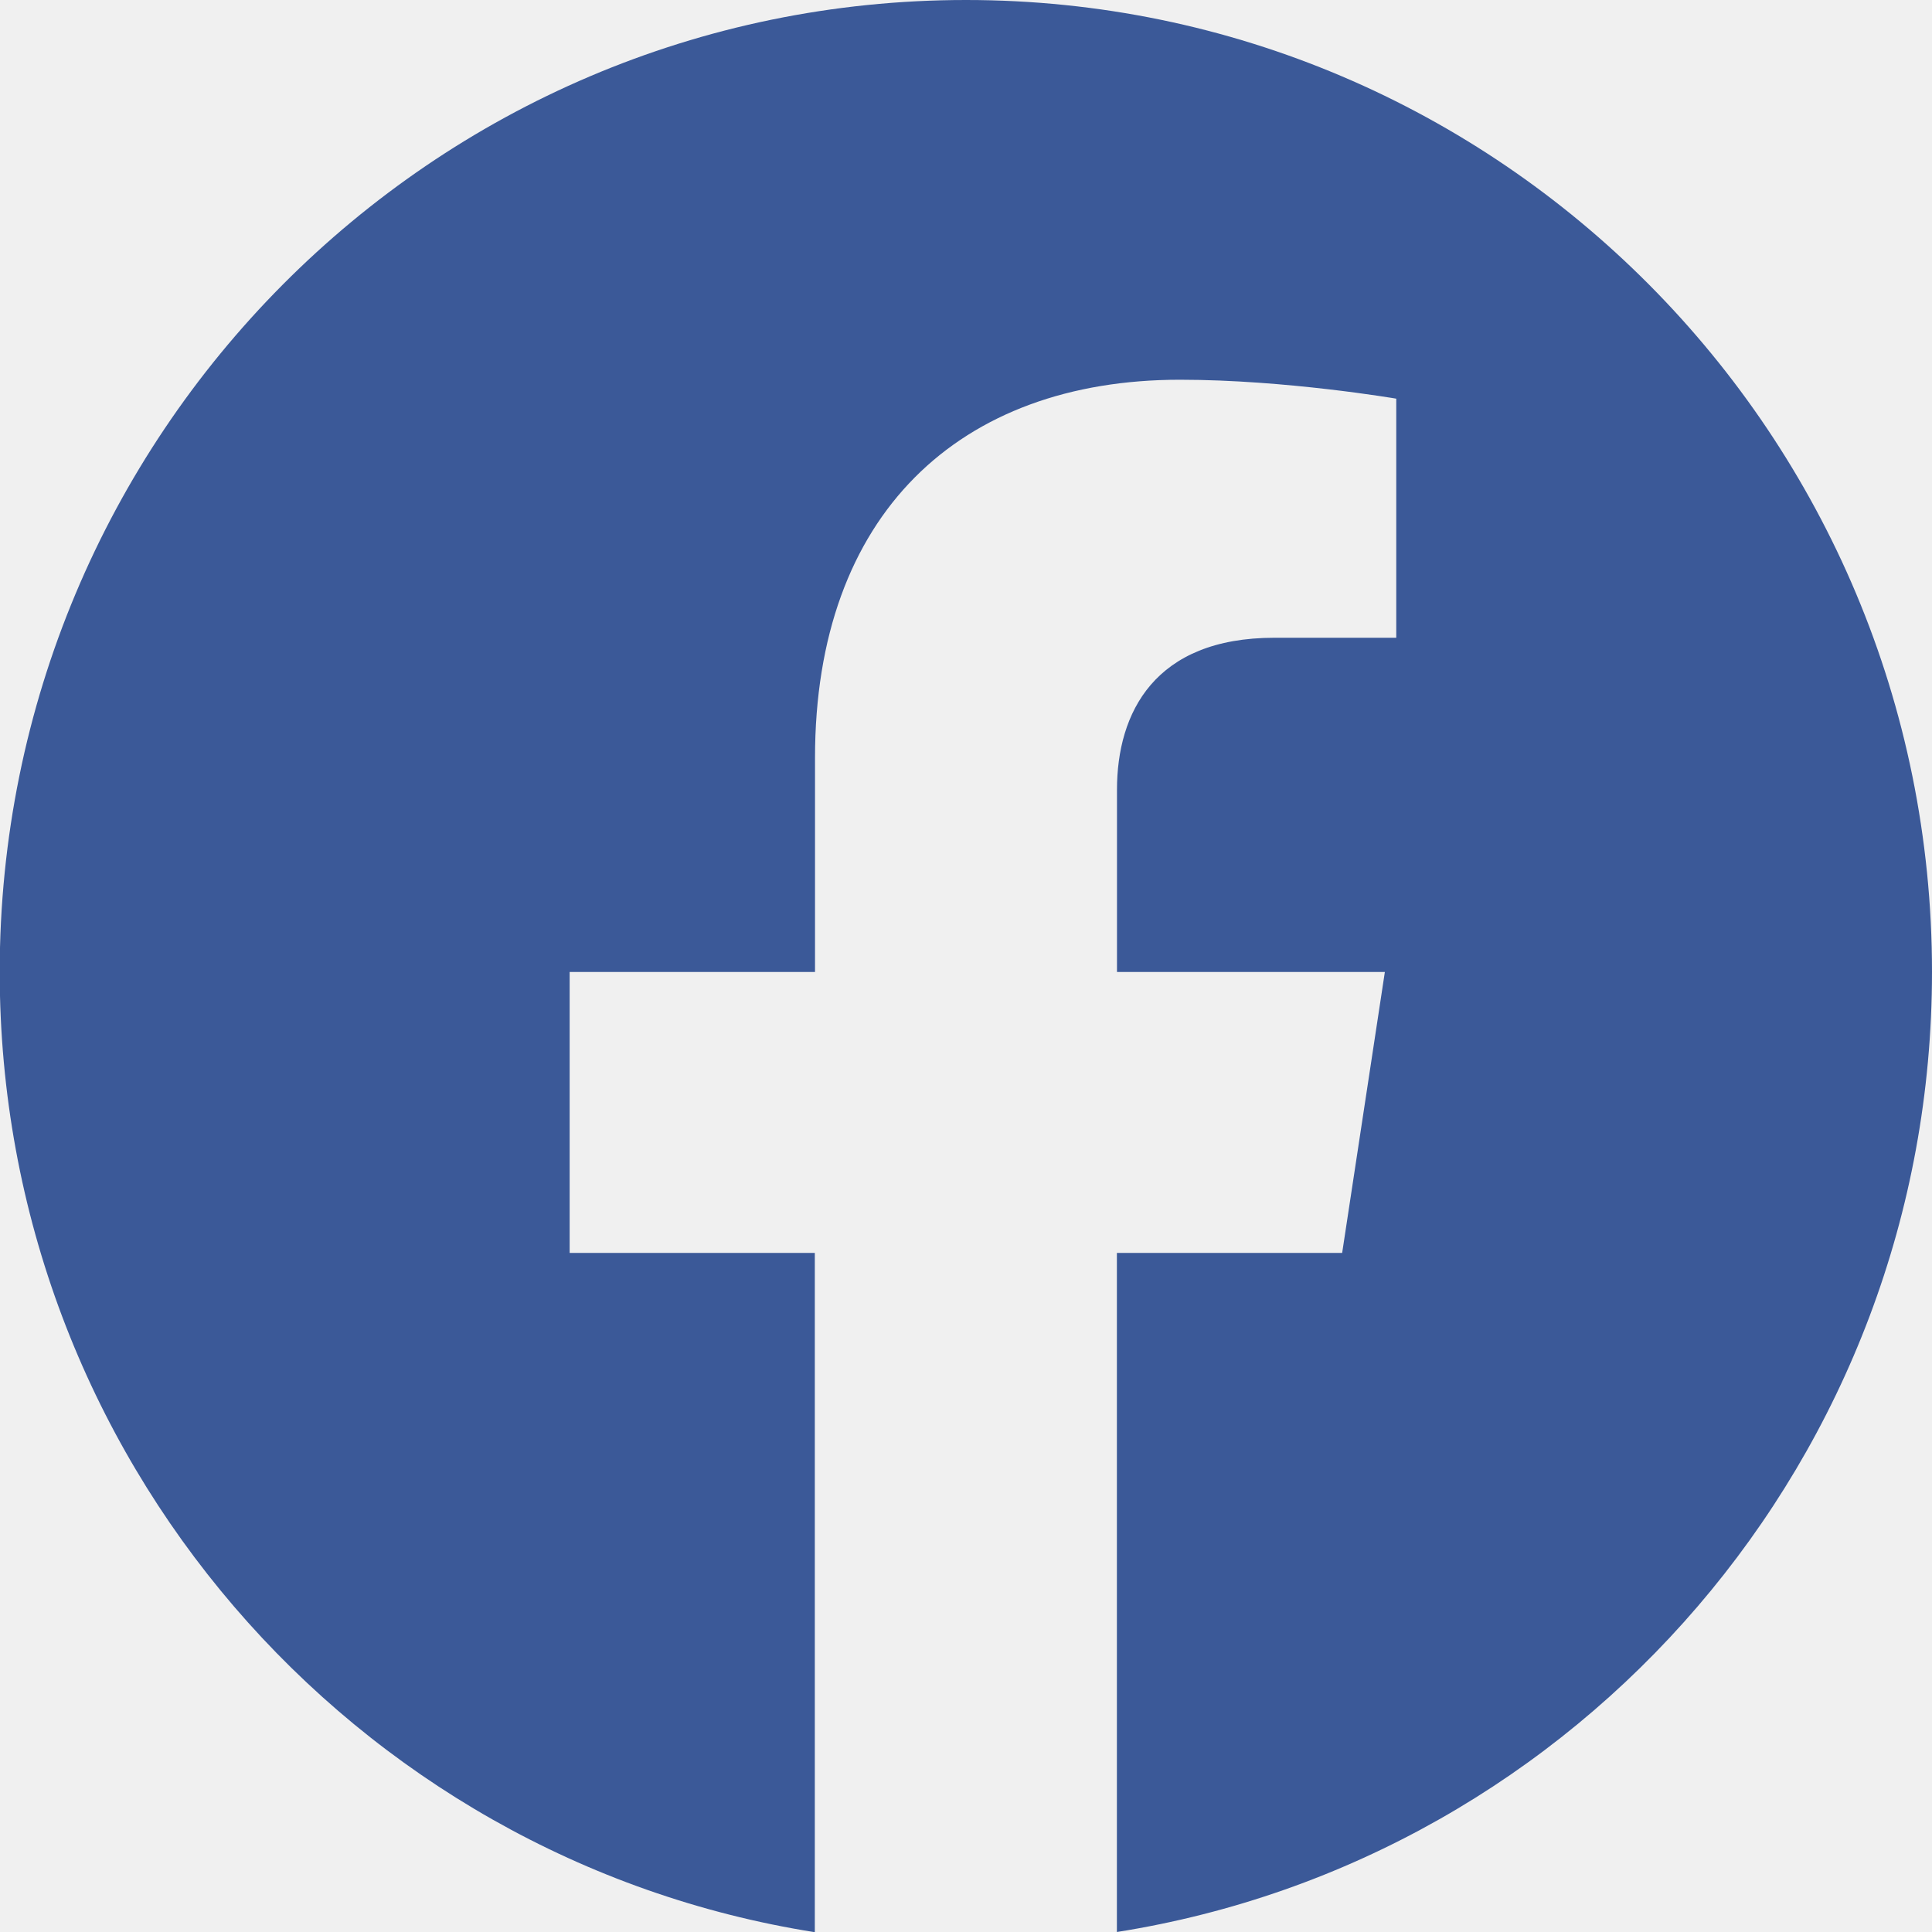
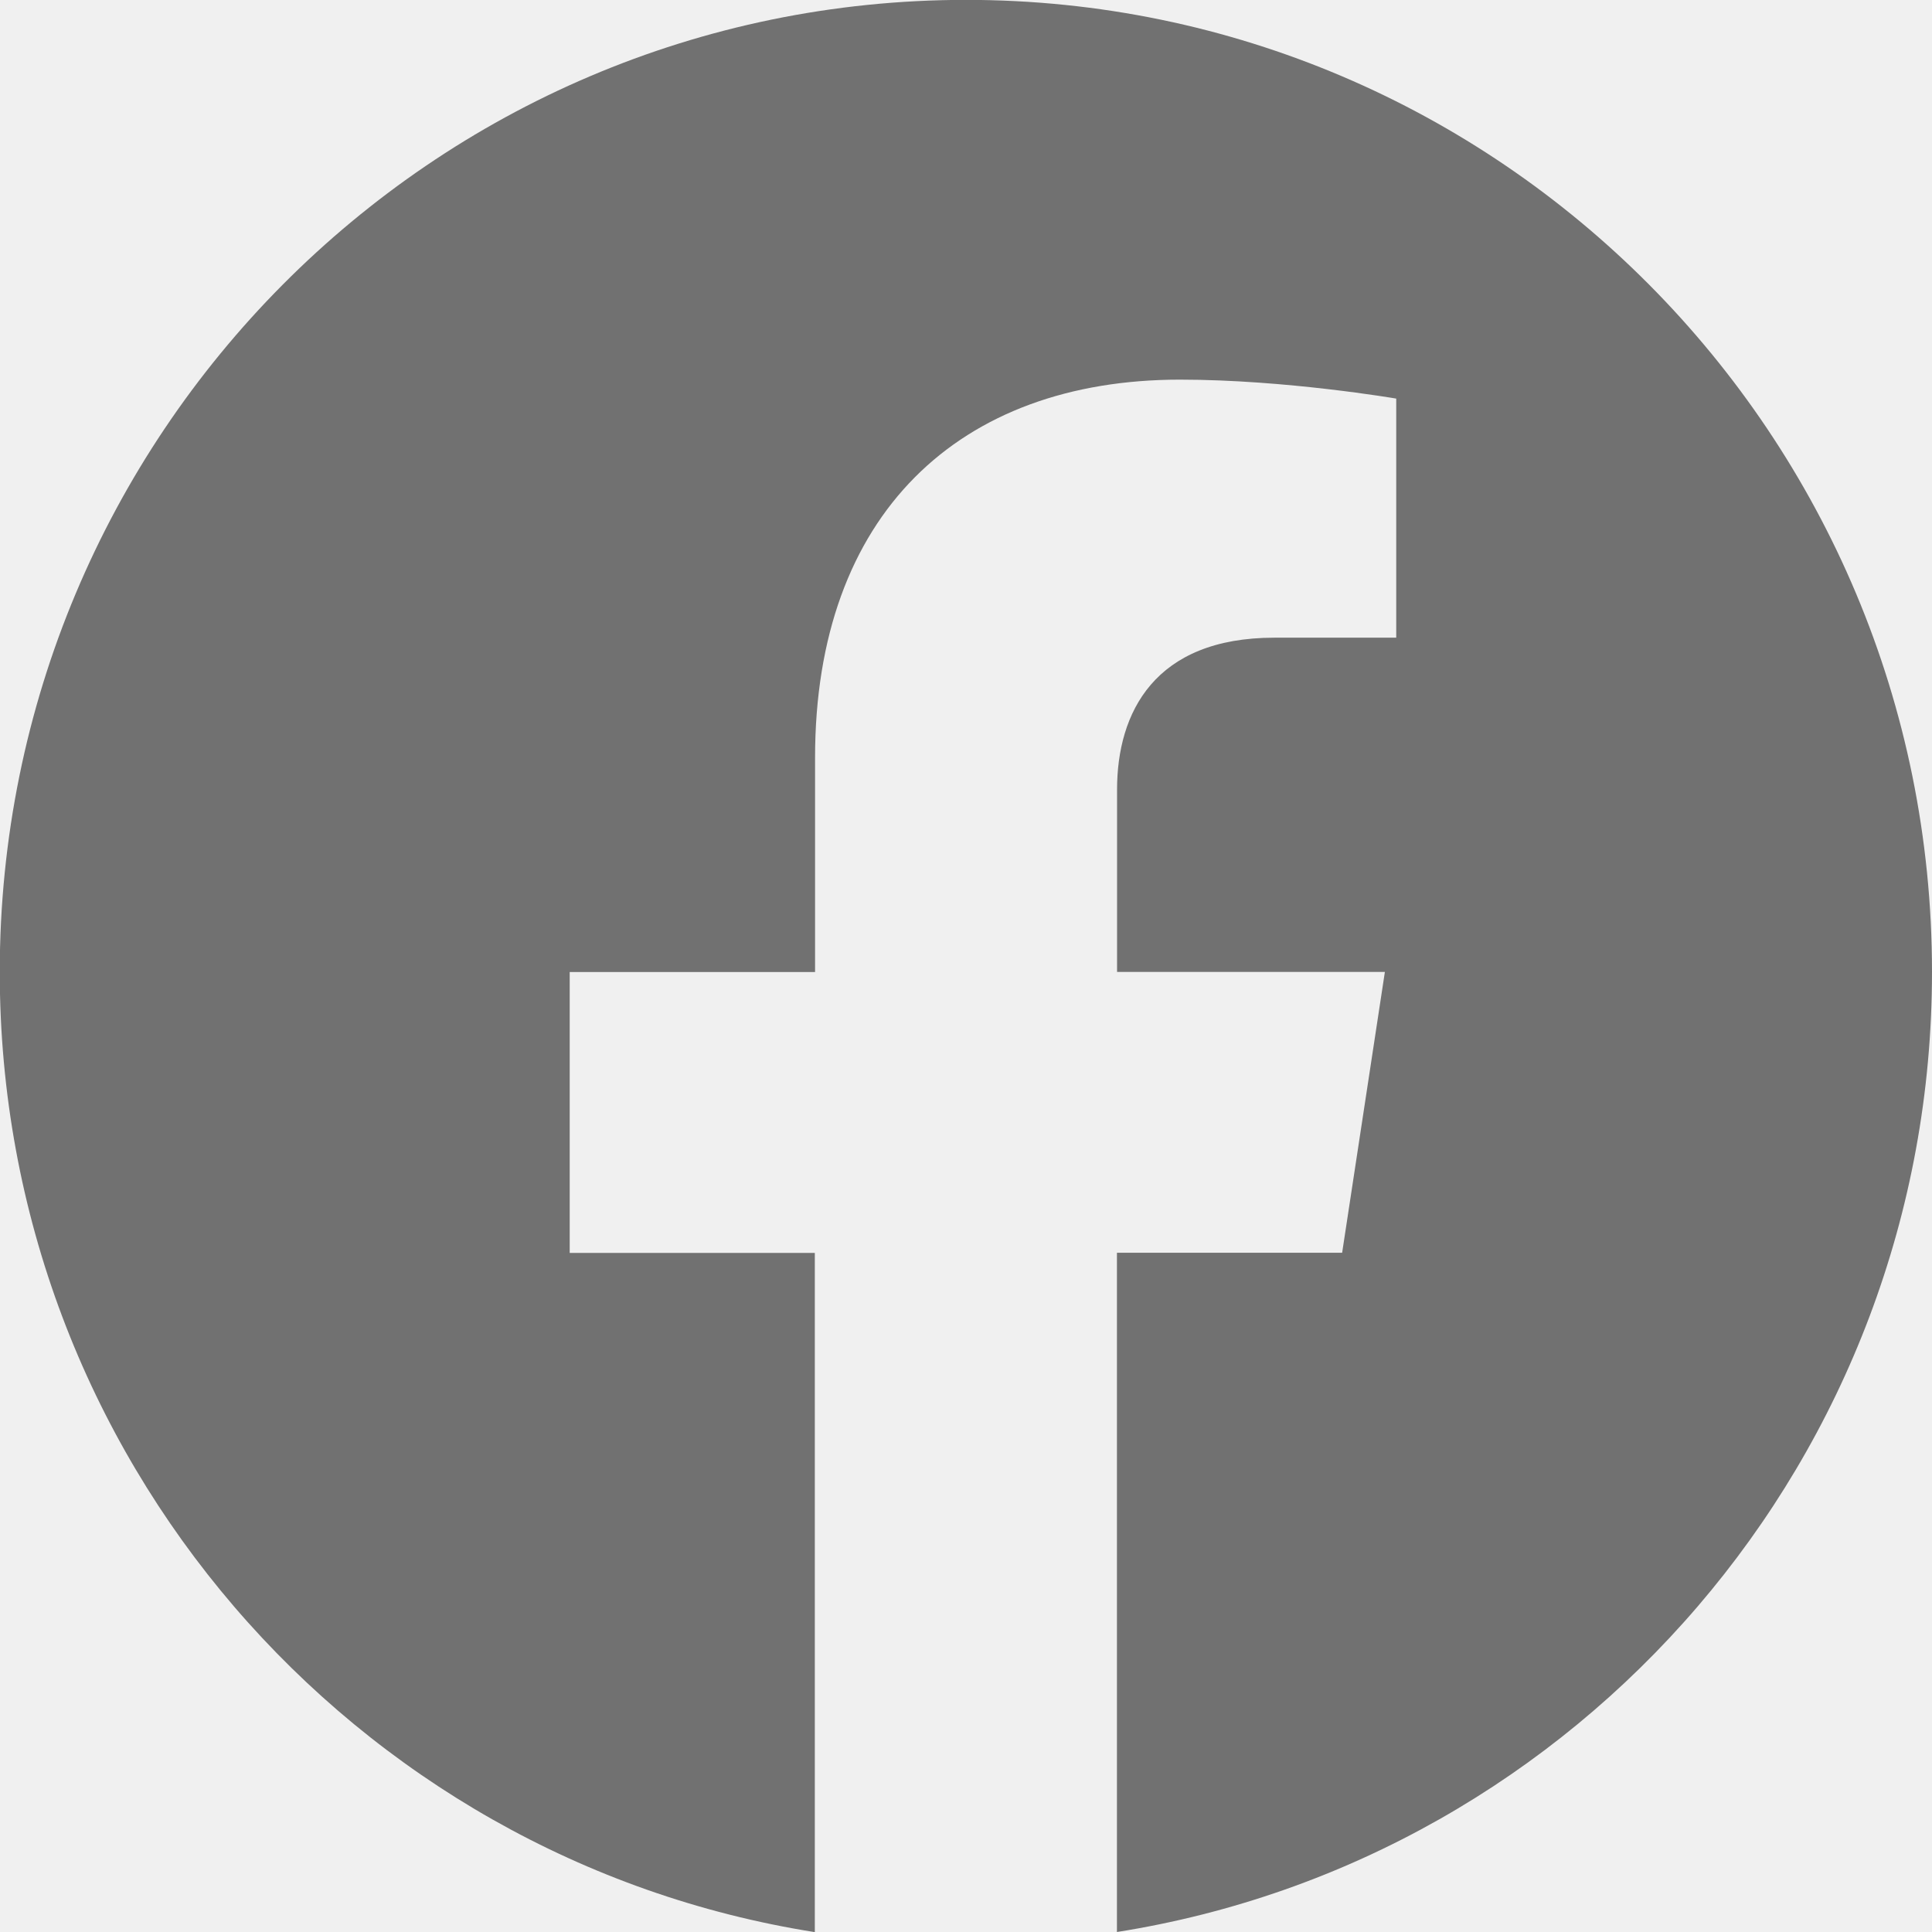
- <svg xmlns="http://www.w3.org/2000/svg" width="20" height="20" fill="none">
+ <svg xmlns="http://www.w3.org/2000/svg" width="16" height="16" fill="none">
  <g clip-path="url(#a)">
-     <path d="M20 10.061C20 4.504 15.523 0 10 0 4.475 0-.003 4.504-.003 10.062c0 5.022 3.658 9.184 8.438 9.94V12.97H5.897v-2.908h2.54V7.845c0-2.521 1.494-3.914 3.778-3.914 1.095 0 2.239.196 2.239.196v2.475h-1.261c-1.242 0-1.63.777-1.63 1.573v1.887h2.773l-.442 2.908h-2.332V20c4.78-.755 8.438-4.918 8.438-9.939Z" fill="#3B5998" />
+     <path d="M16 8.049c0-4.446-3.582-8.05-8-8.05C3.58 0-.002 3.603-.002 8.05c0 4.017 2.926 7.347 6.75 7.951v-5.625h-2.03V8.05H6.75V6.275c0-2.017 1.195-3.131 3.022-3.131.876 0 1.791.157 1.791.157v1.98h-1.009c-.993 0-1.303.621-1.303 1.258v1.51h2.218l-.354 2.326H9.25V16c3.824-.604 6.75-3.934 6.75-7.951Z" fill="#717171" />
  </g>
  <defs>
    <clipPath id="a">
-       <path fill="#fff" d="M0 0h20v20H0z" />
+       <path fill="#fff" d="M0 0h16v16H0z" />
    </clipPath>
  </defs>
</svg>
